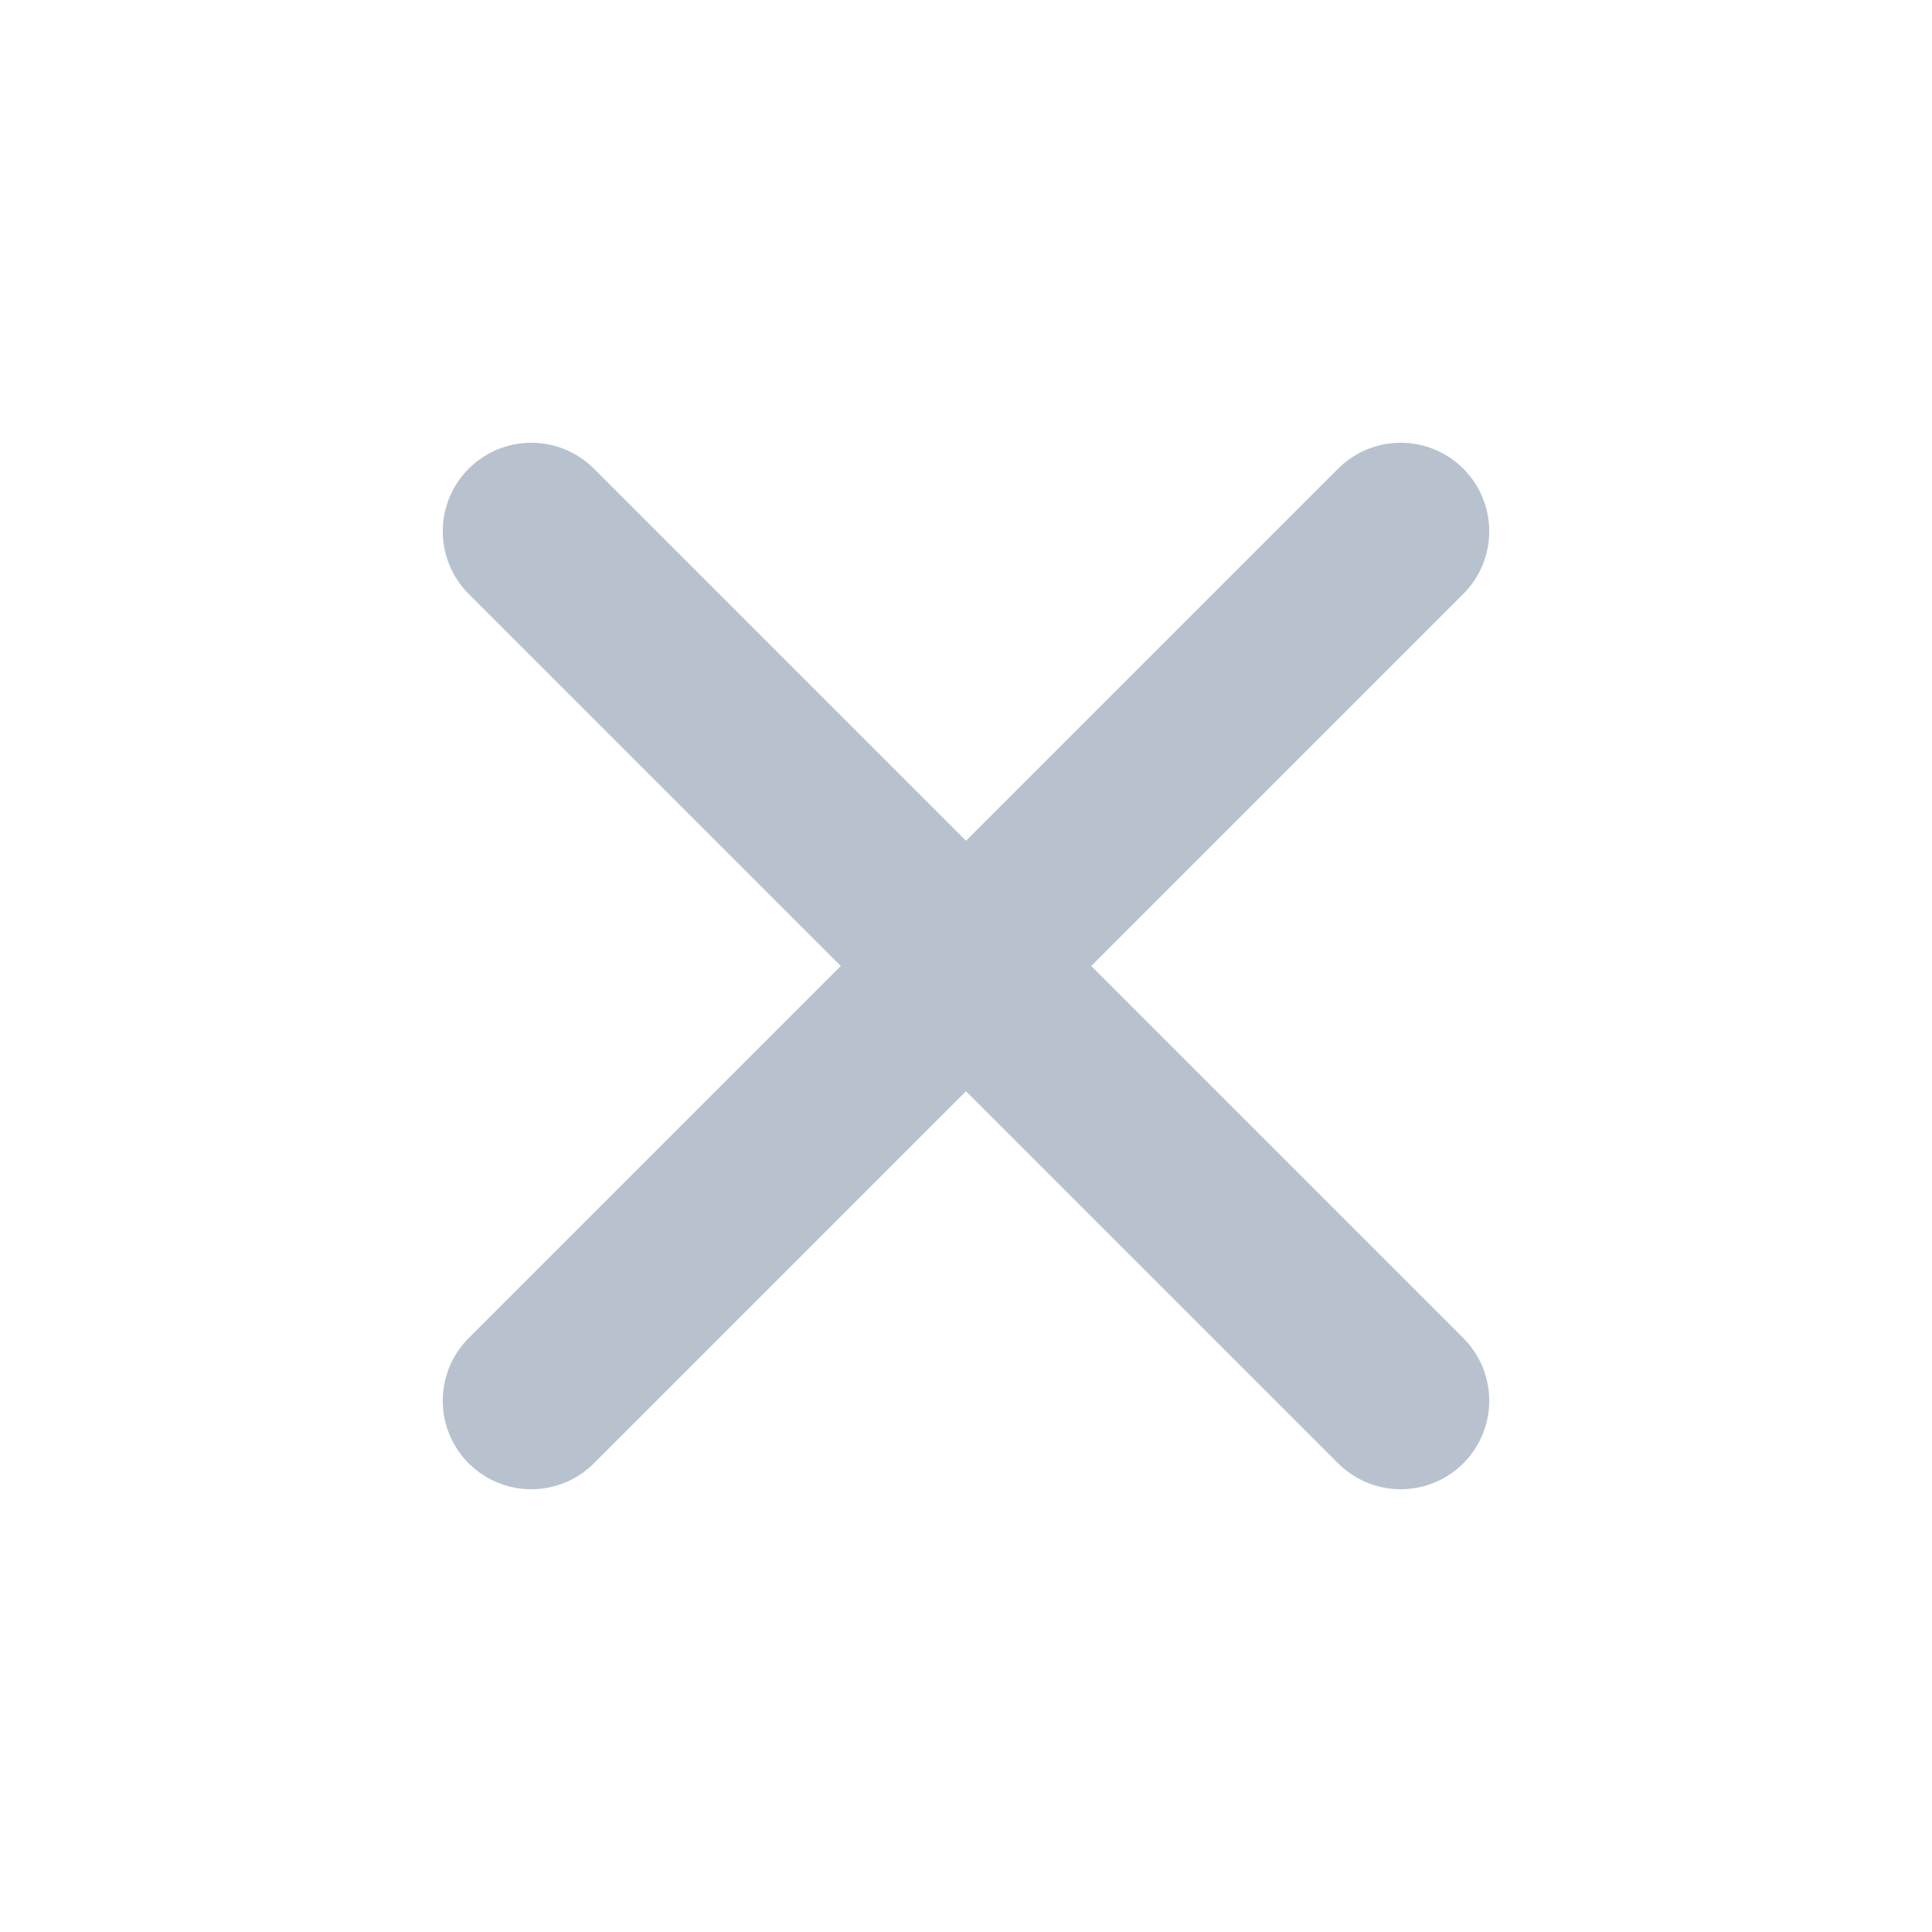
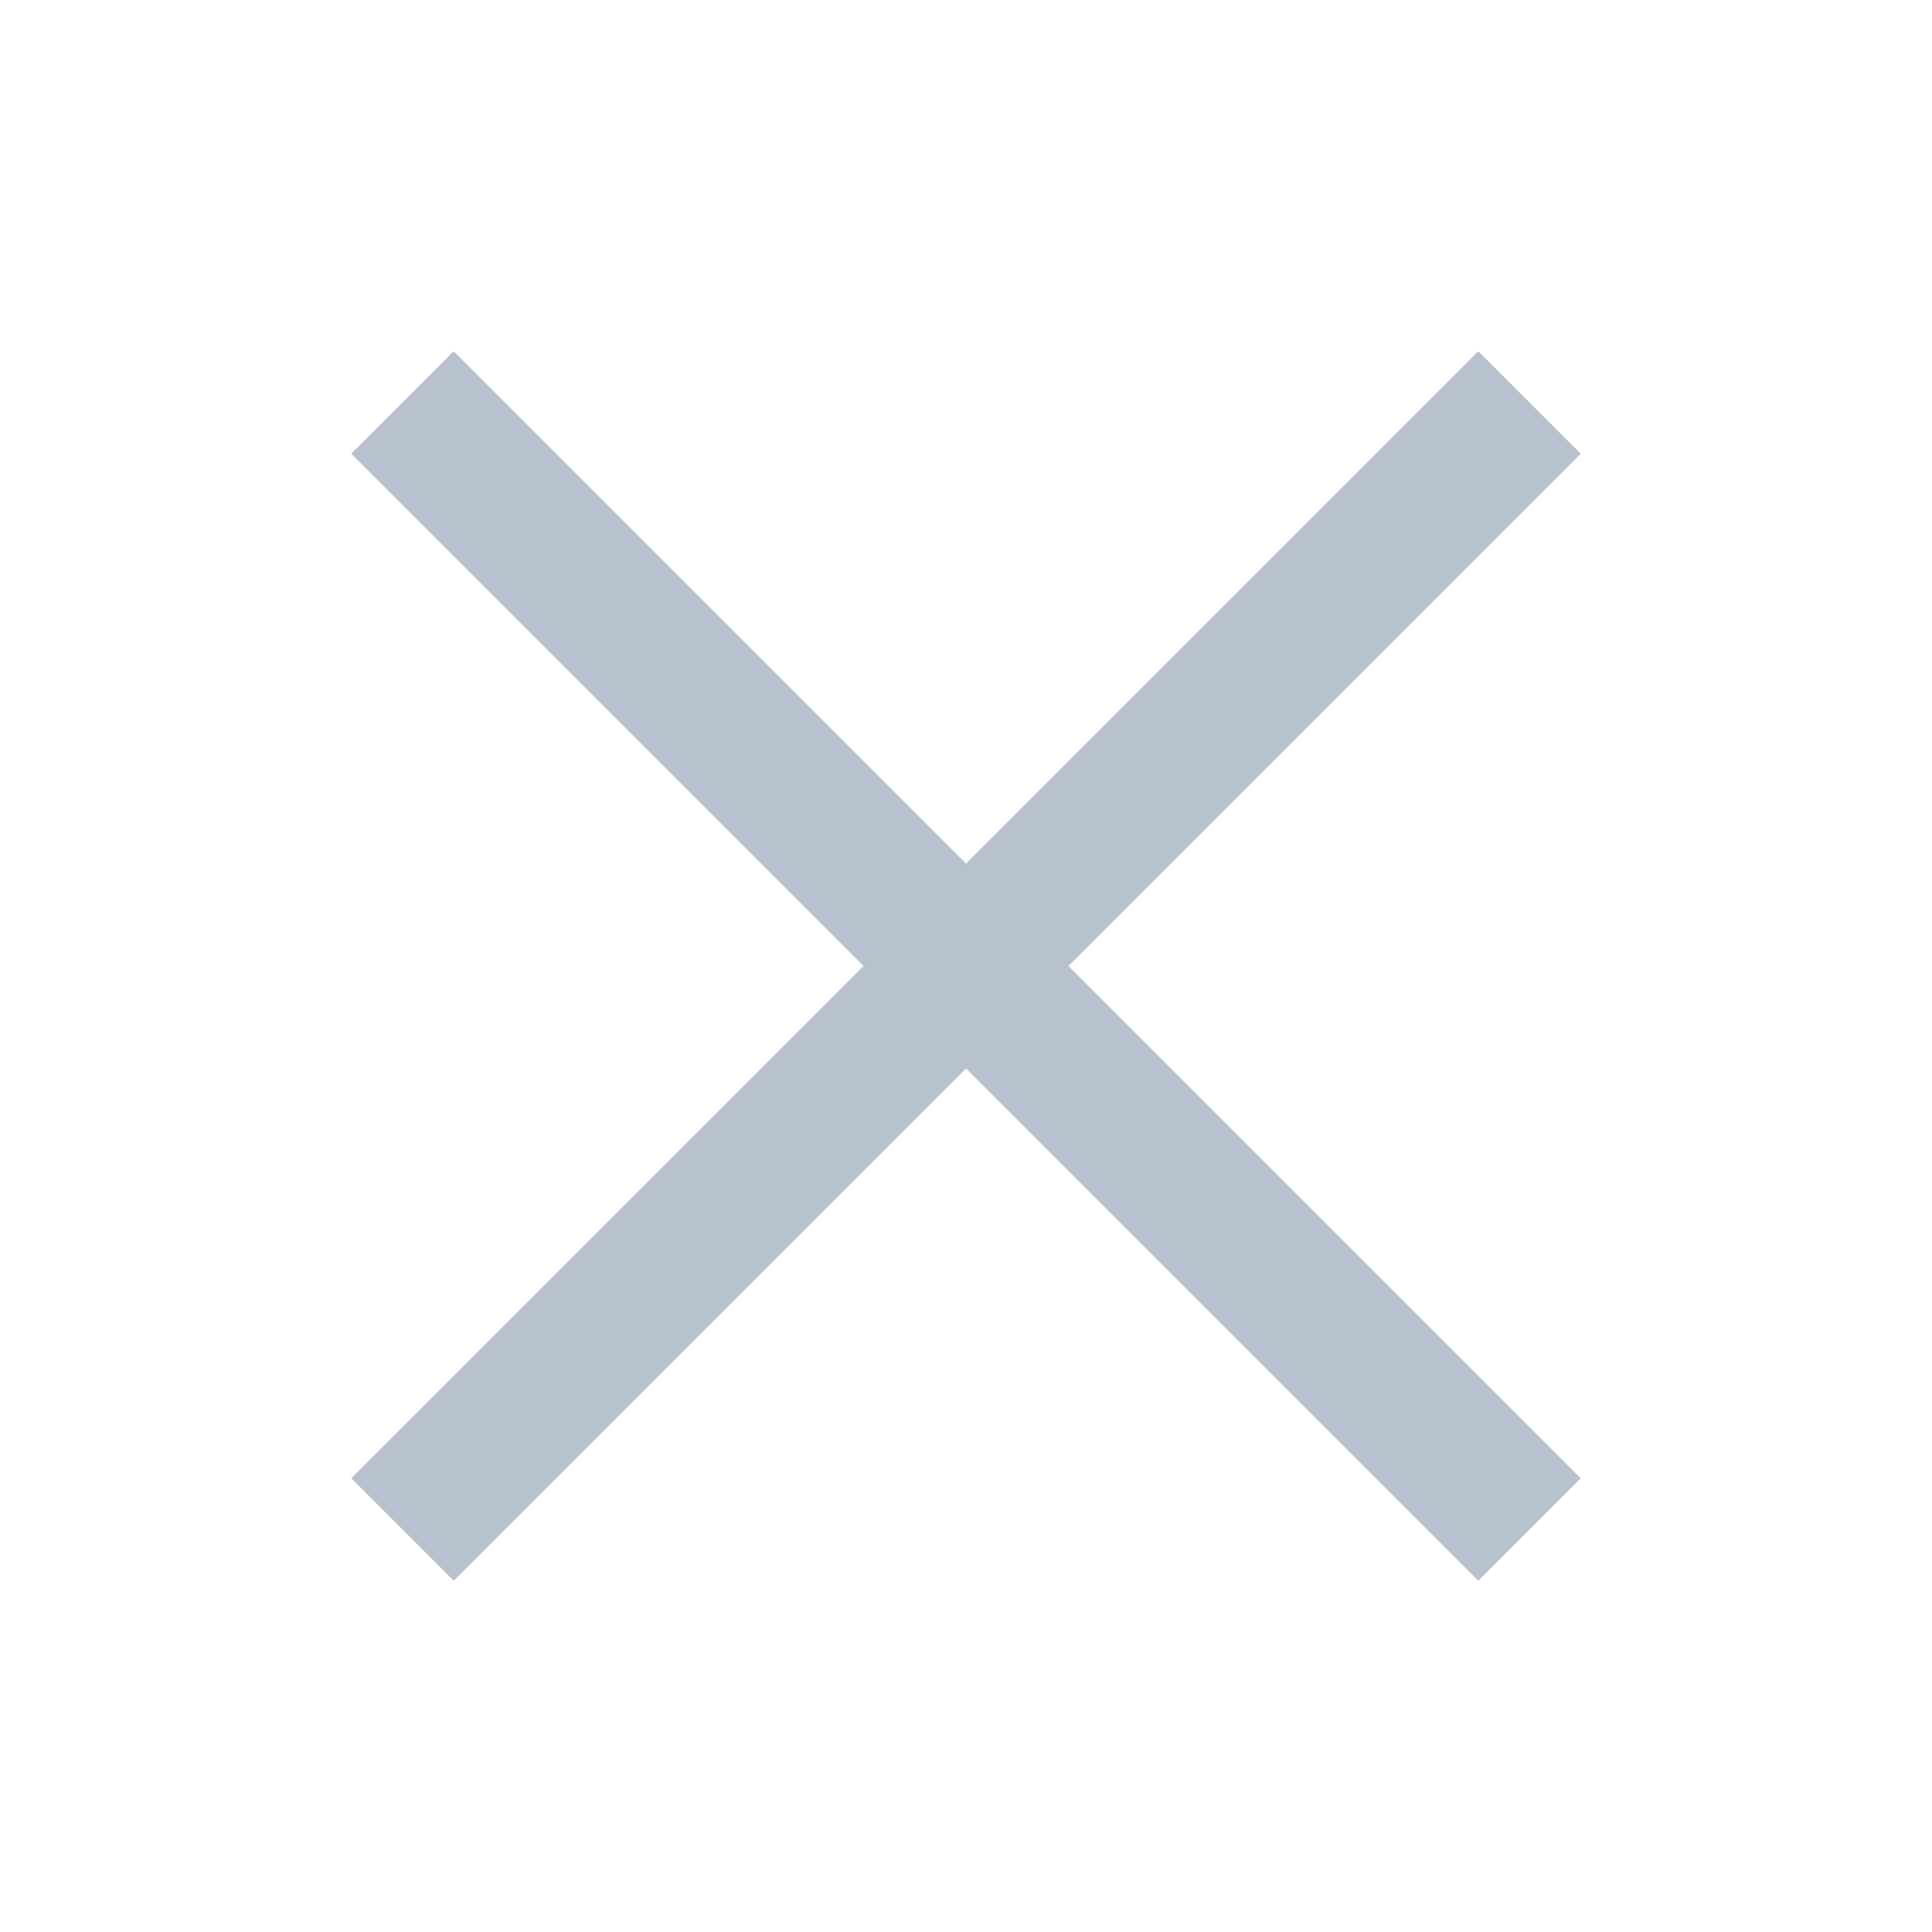
- <svg xmlns="http://www.w3.org/2000/svg" width="24" height="24" viewBox="0 0 24 24">
-   <path d="M6.6 6.6 L17.4 17.4 M17.4 6.6 L6.6 17.4" fill="none" stroke="#B8C2CE" stroke-width="2.2" stroke-linecap="round" />
+ <svg xmlns="http://www.w3.org/2000/svg" width="24" height="24" viewBox="0 0 24 24" stroke-linecap="butt" stroke-linejoin="miter">
+   <path d="M5 5 L19 19 M19 5 L5 19" fill="none" stroke="#B8C2CE" stroke-width="1.8" />
</svg>
